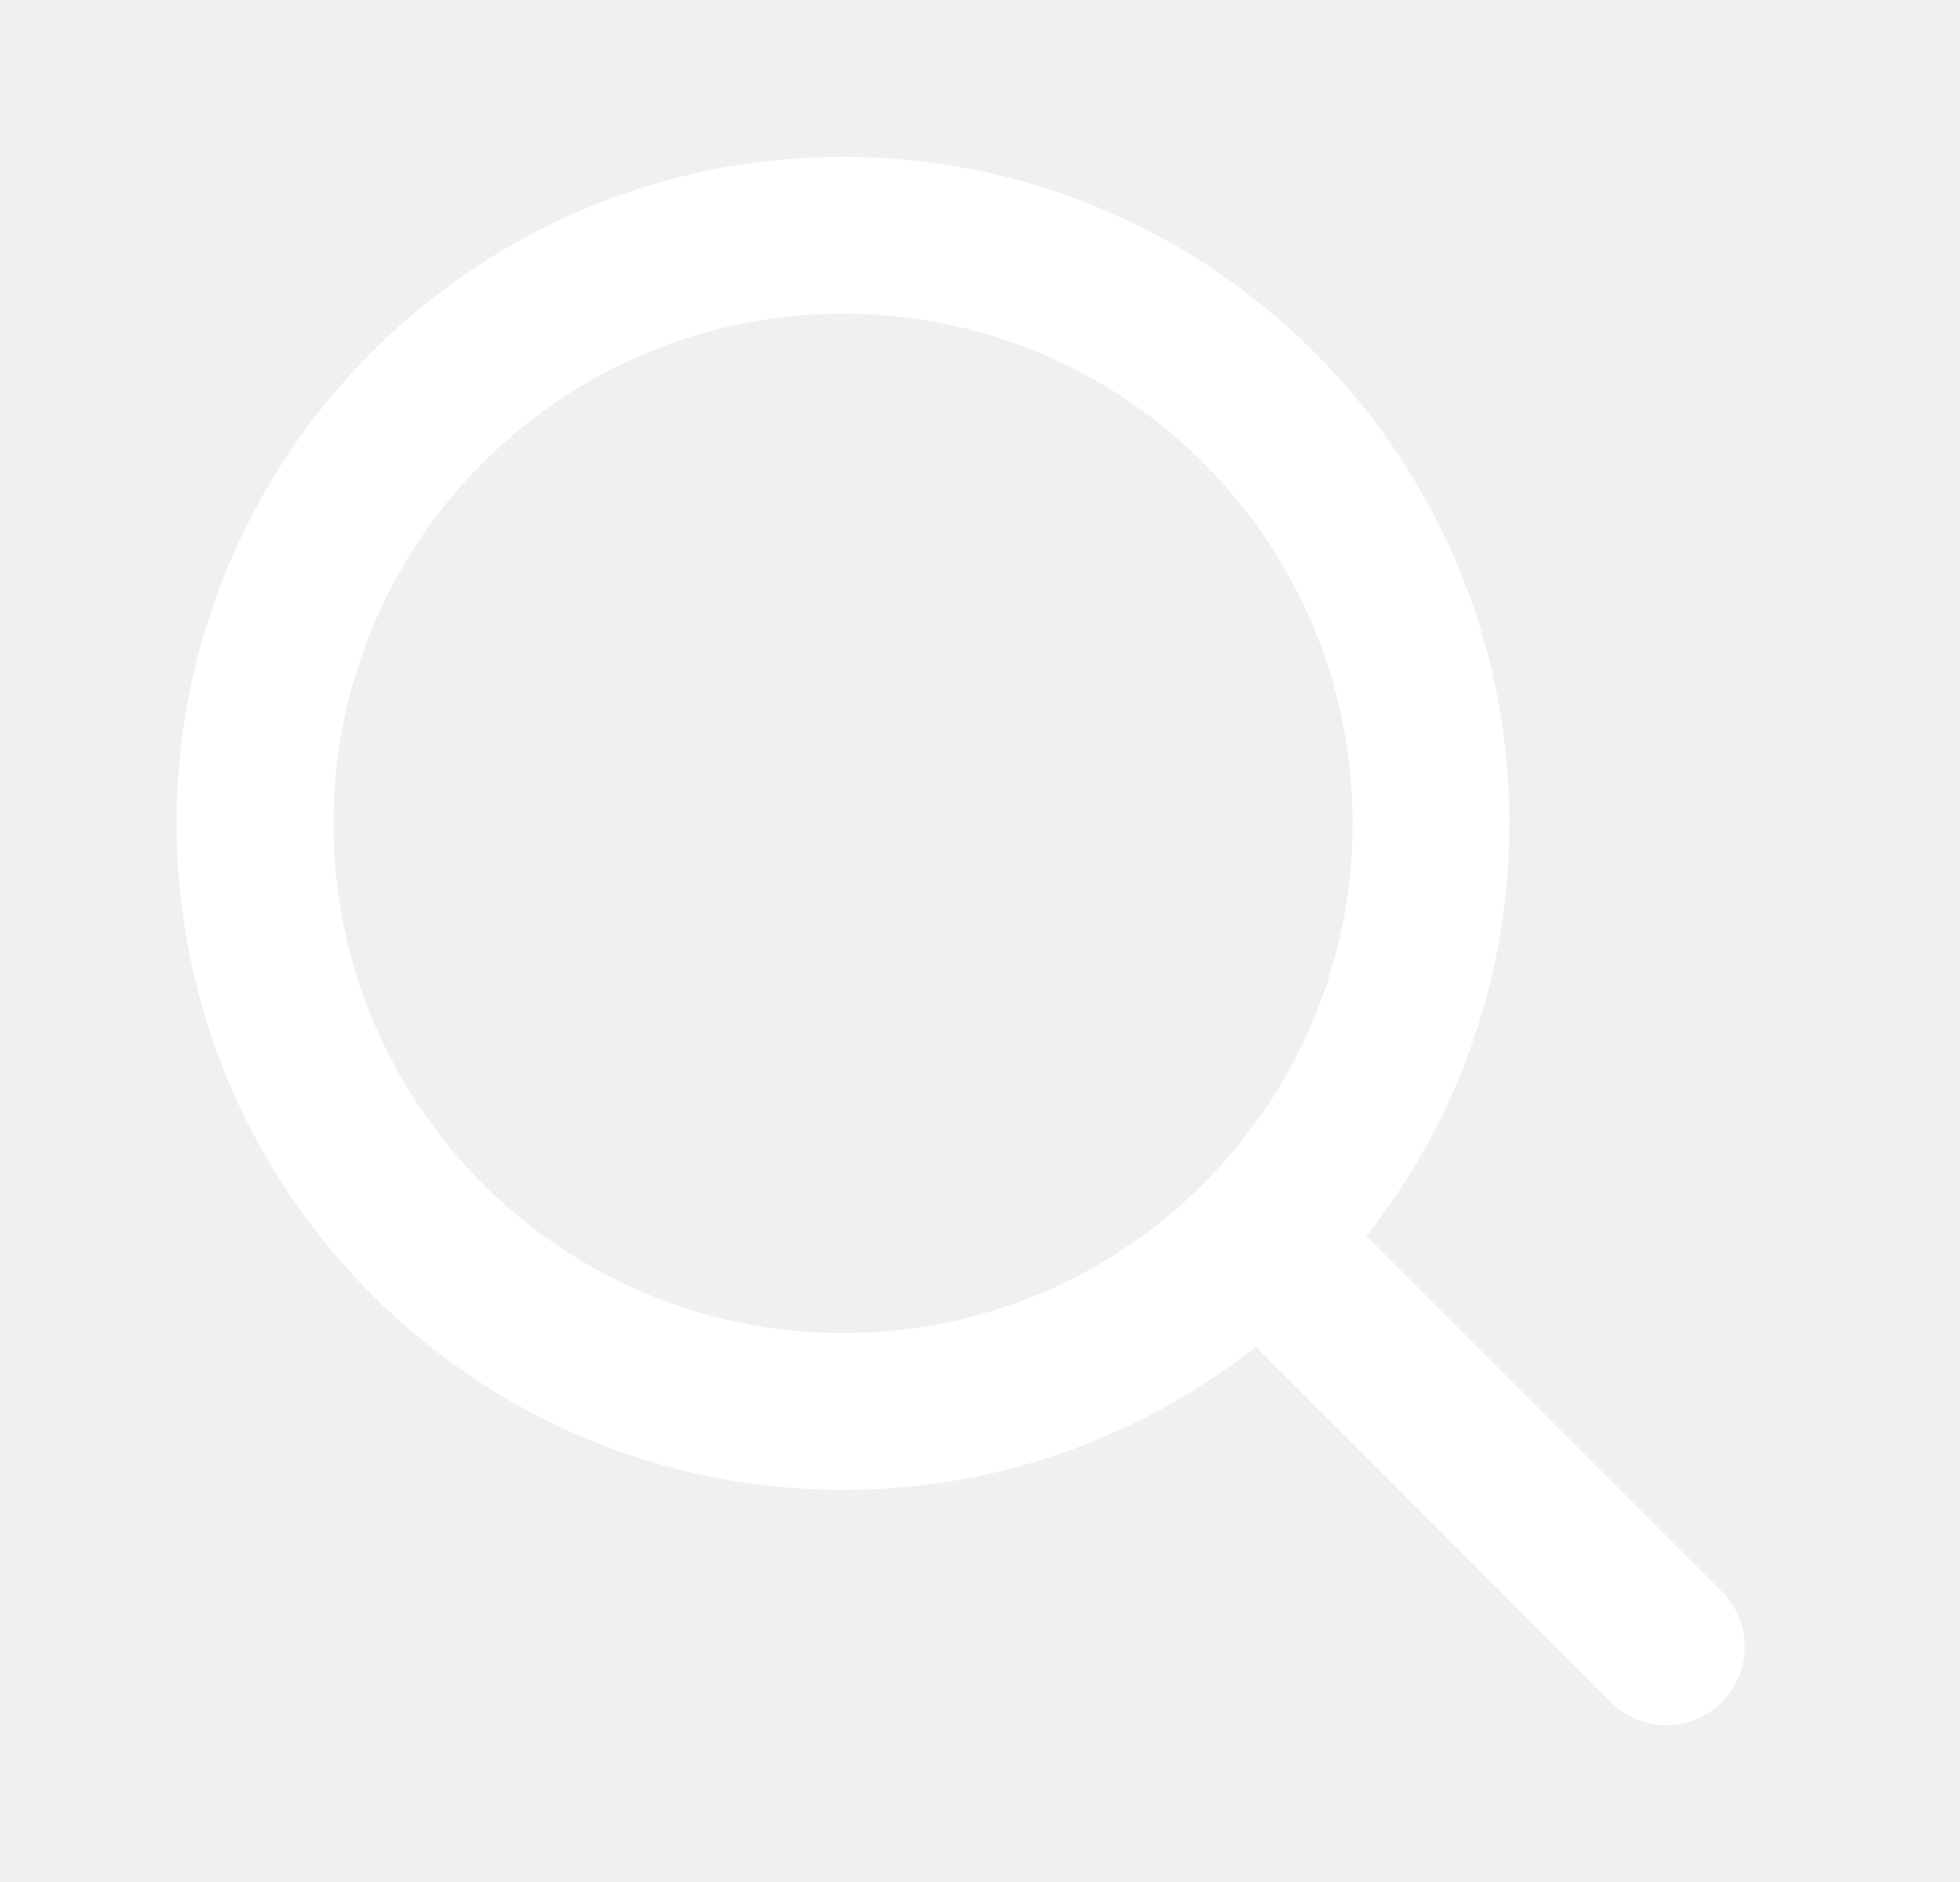
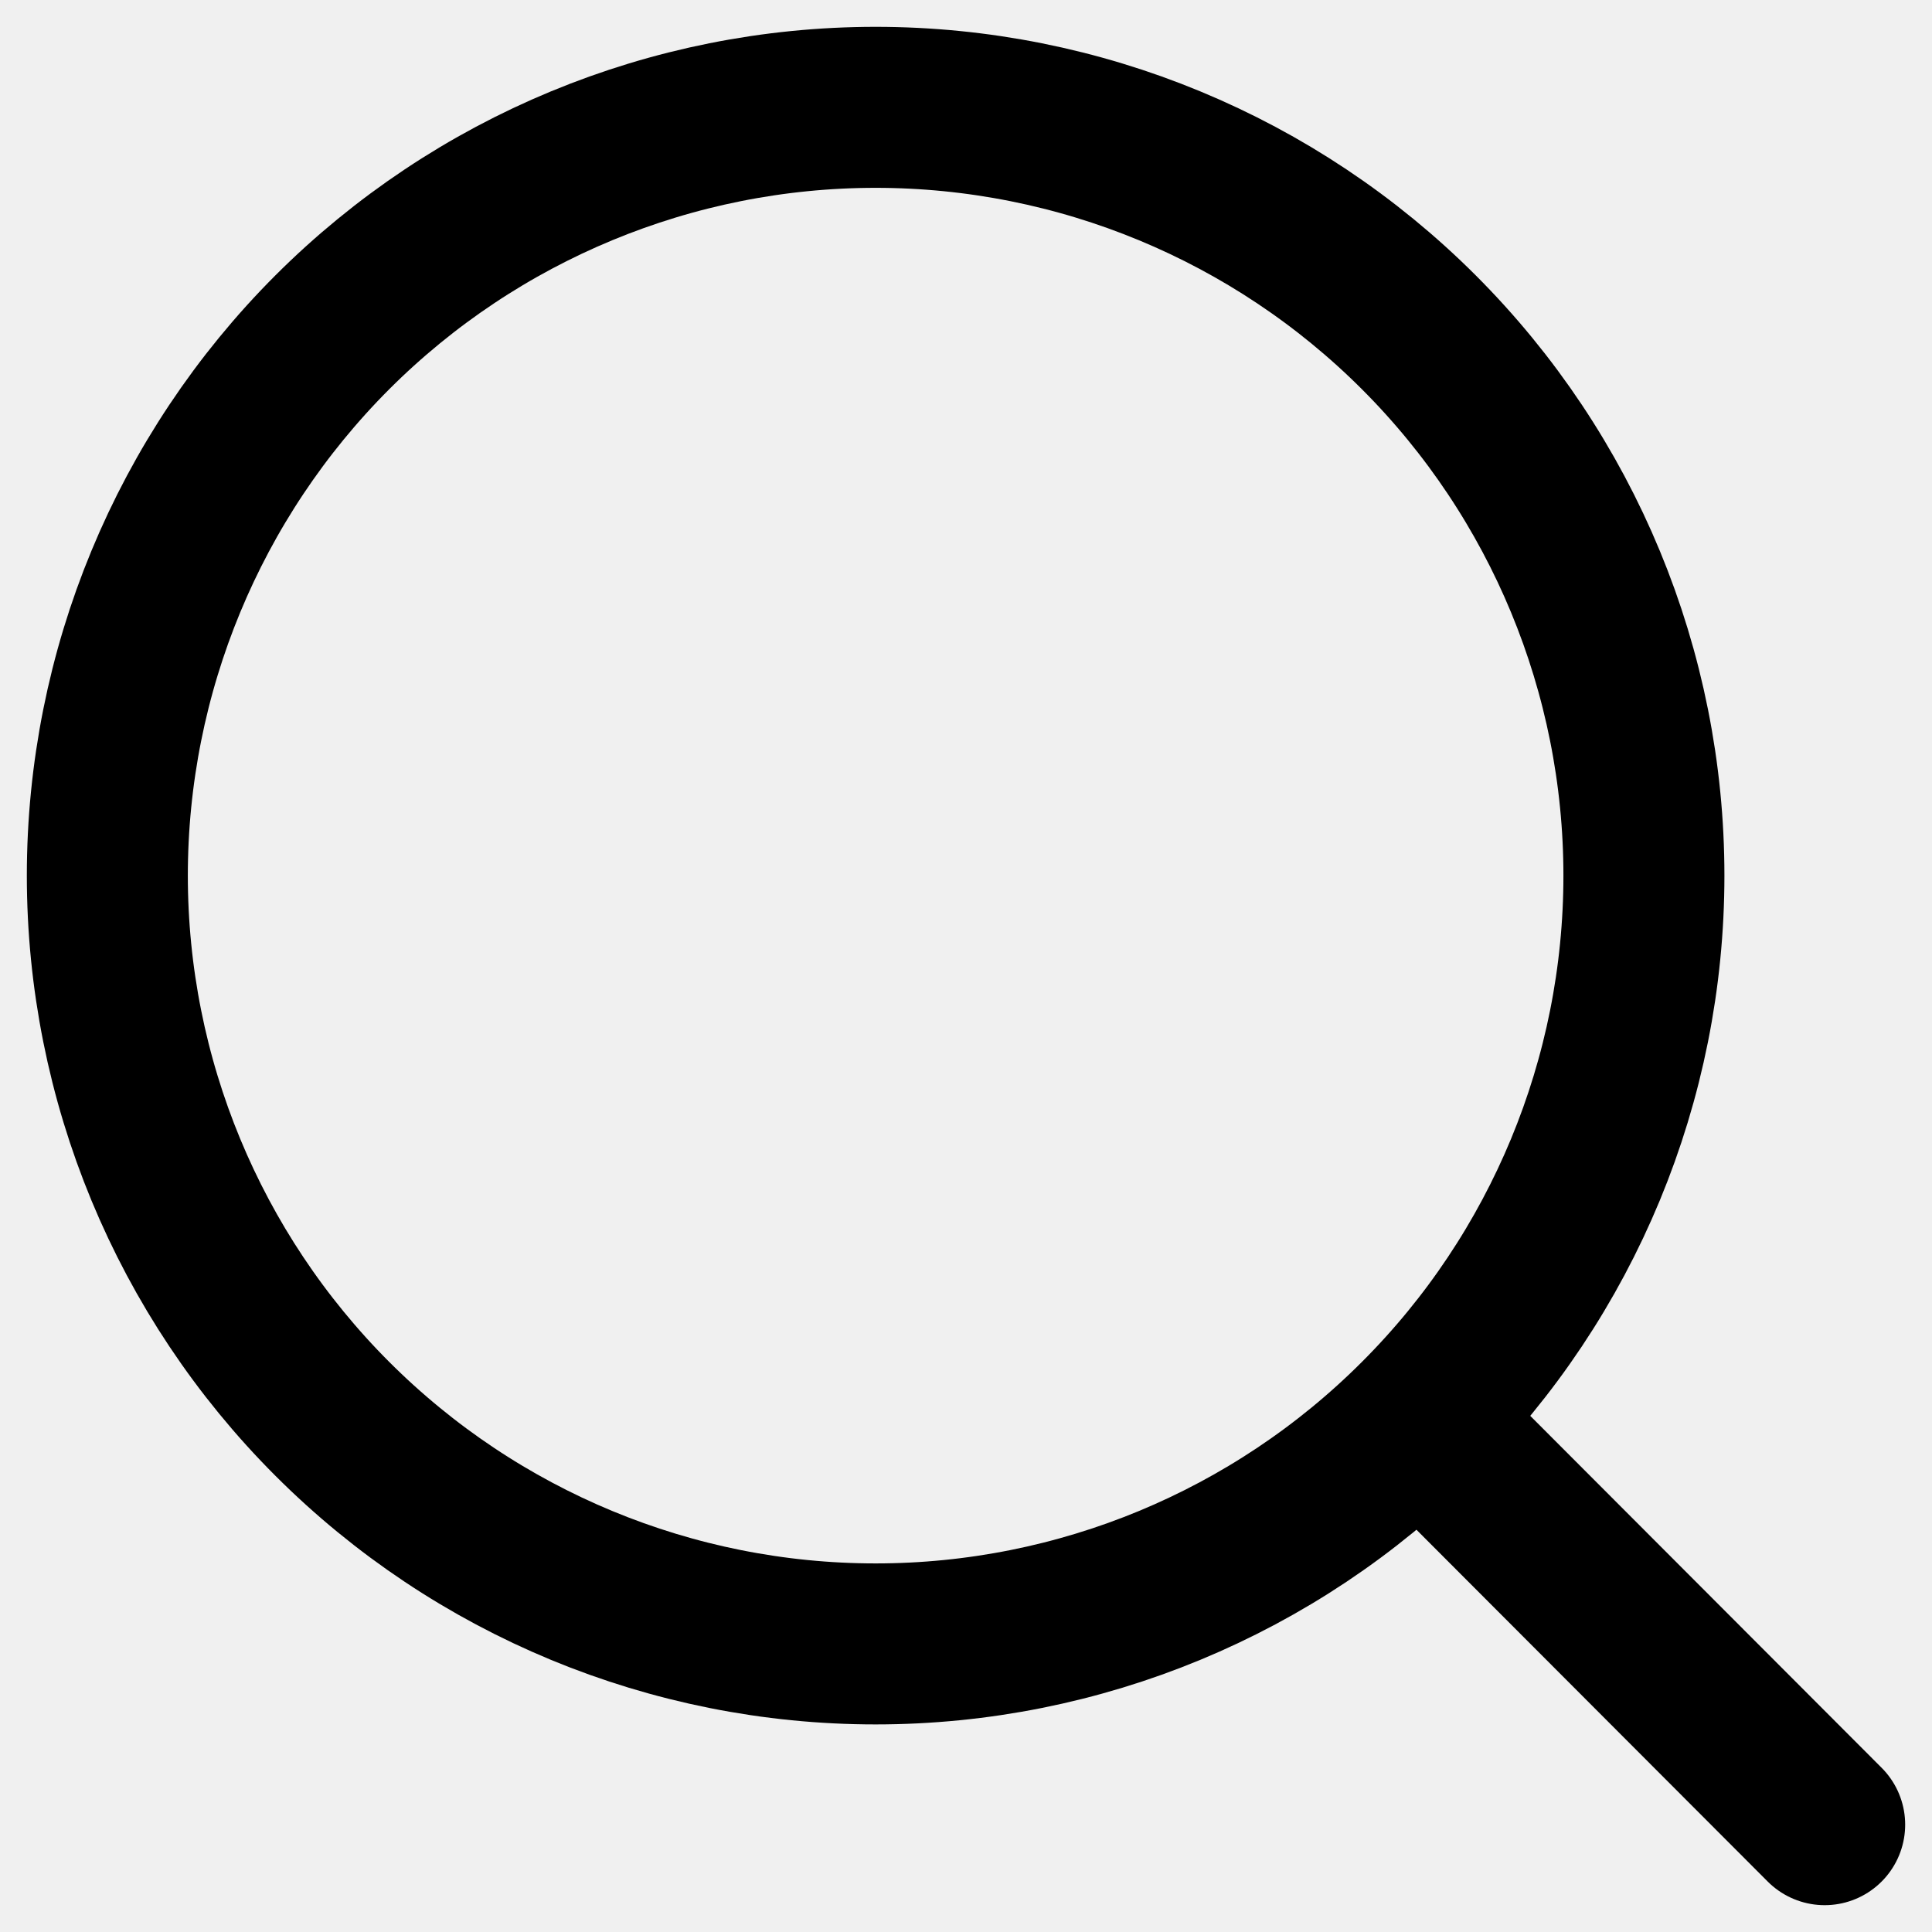
- <svg xmlns="http://www.w3.org/2000/svg" width="25" height="24" viewBox="0 0 25 24" fill="none">
-   <path d="M10.753 18C14.896 18 18.253 14.642 18.253 10.5C18.253 6.358 14.896 3 10.753 3C6.611 3 3.253 6.358 3.253 10.5C3.253 14.642 6.611 18 10.753 18Z" stroke="white" stroke-width="2" stroke-miterlimit="10" stroke-linecap="round" stroke-linejoin="round" />
-   <path d="M16.253 16L21.253 21" stroke="white" stroke-width="2" stroke-miterlimit="10" stroke-linecap="round" stroke-linejoin="round" />
+ <svg xmlns="http://www.w3.org/2000/svg" width="18" height="18" viewBox="0 0 18 18" fill="none">
+   <path d="M17 17L13.222 13.216M15.316 8.158C15.316 10.056 14.562 11.877 13.219 13.219C11.877 14.562 10.056 15.316 8.158 15.316C6.26 15.316 4.439 14.562 3.096 13.219C1.754 11.877 1 10.056 1 8.158C1 6.26 1.754 4.439 3.096 3.096C4.439 1.754 6.26 1 8.158 1C10.056 1 11.877 1.754 13.219 3.096C14.562 4.439 15.316 6.26 15.316 8.158V8.158Z" stroke="black" stroke-width="1.5" stroke-linecap="round" />
</svg>
